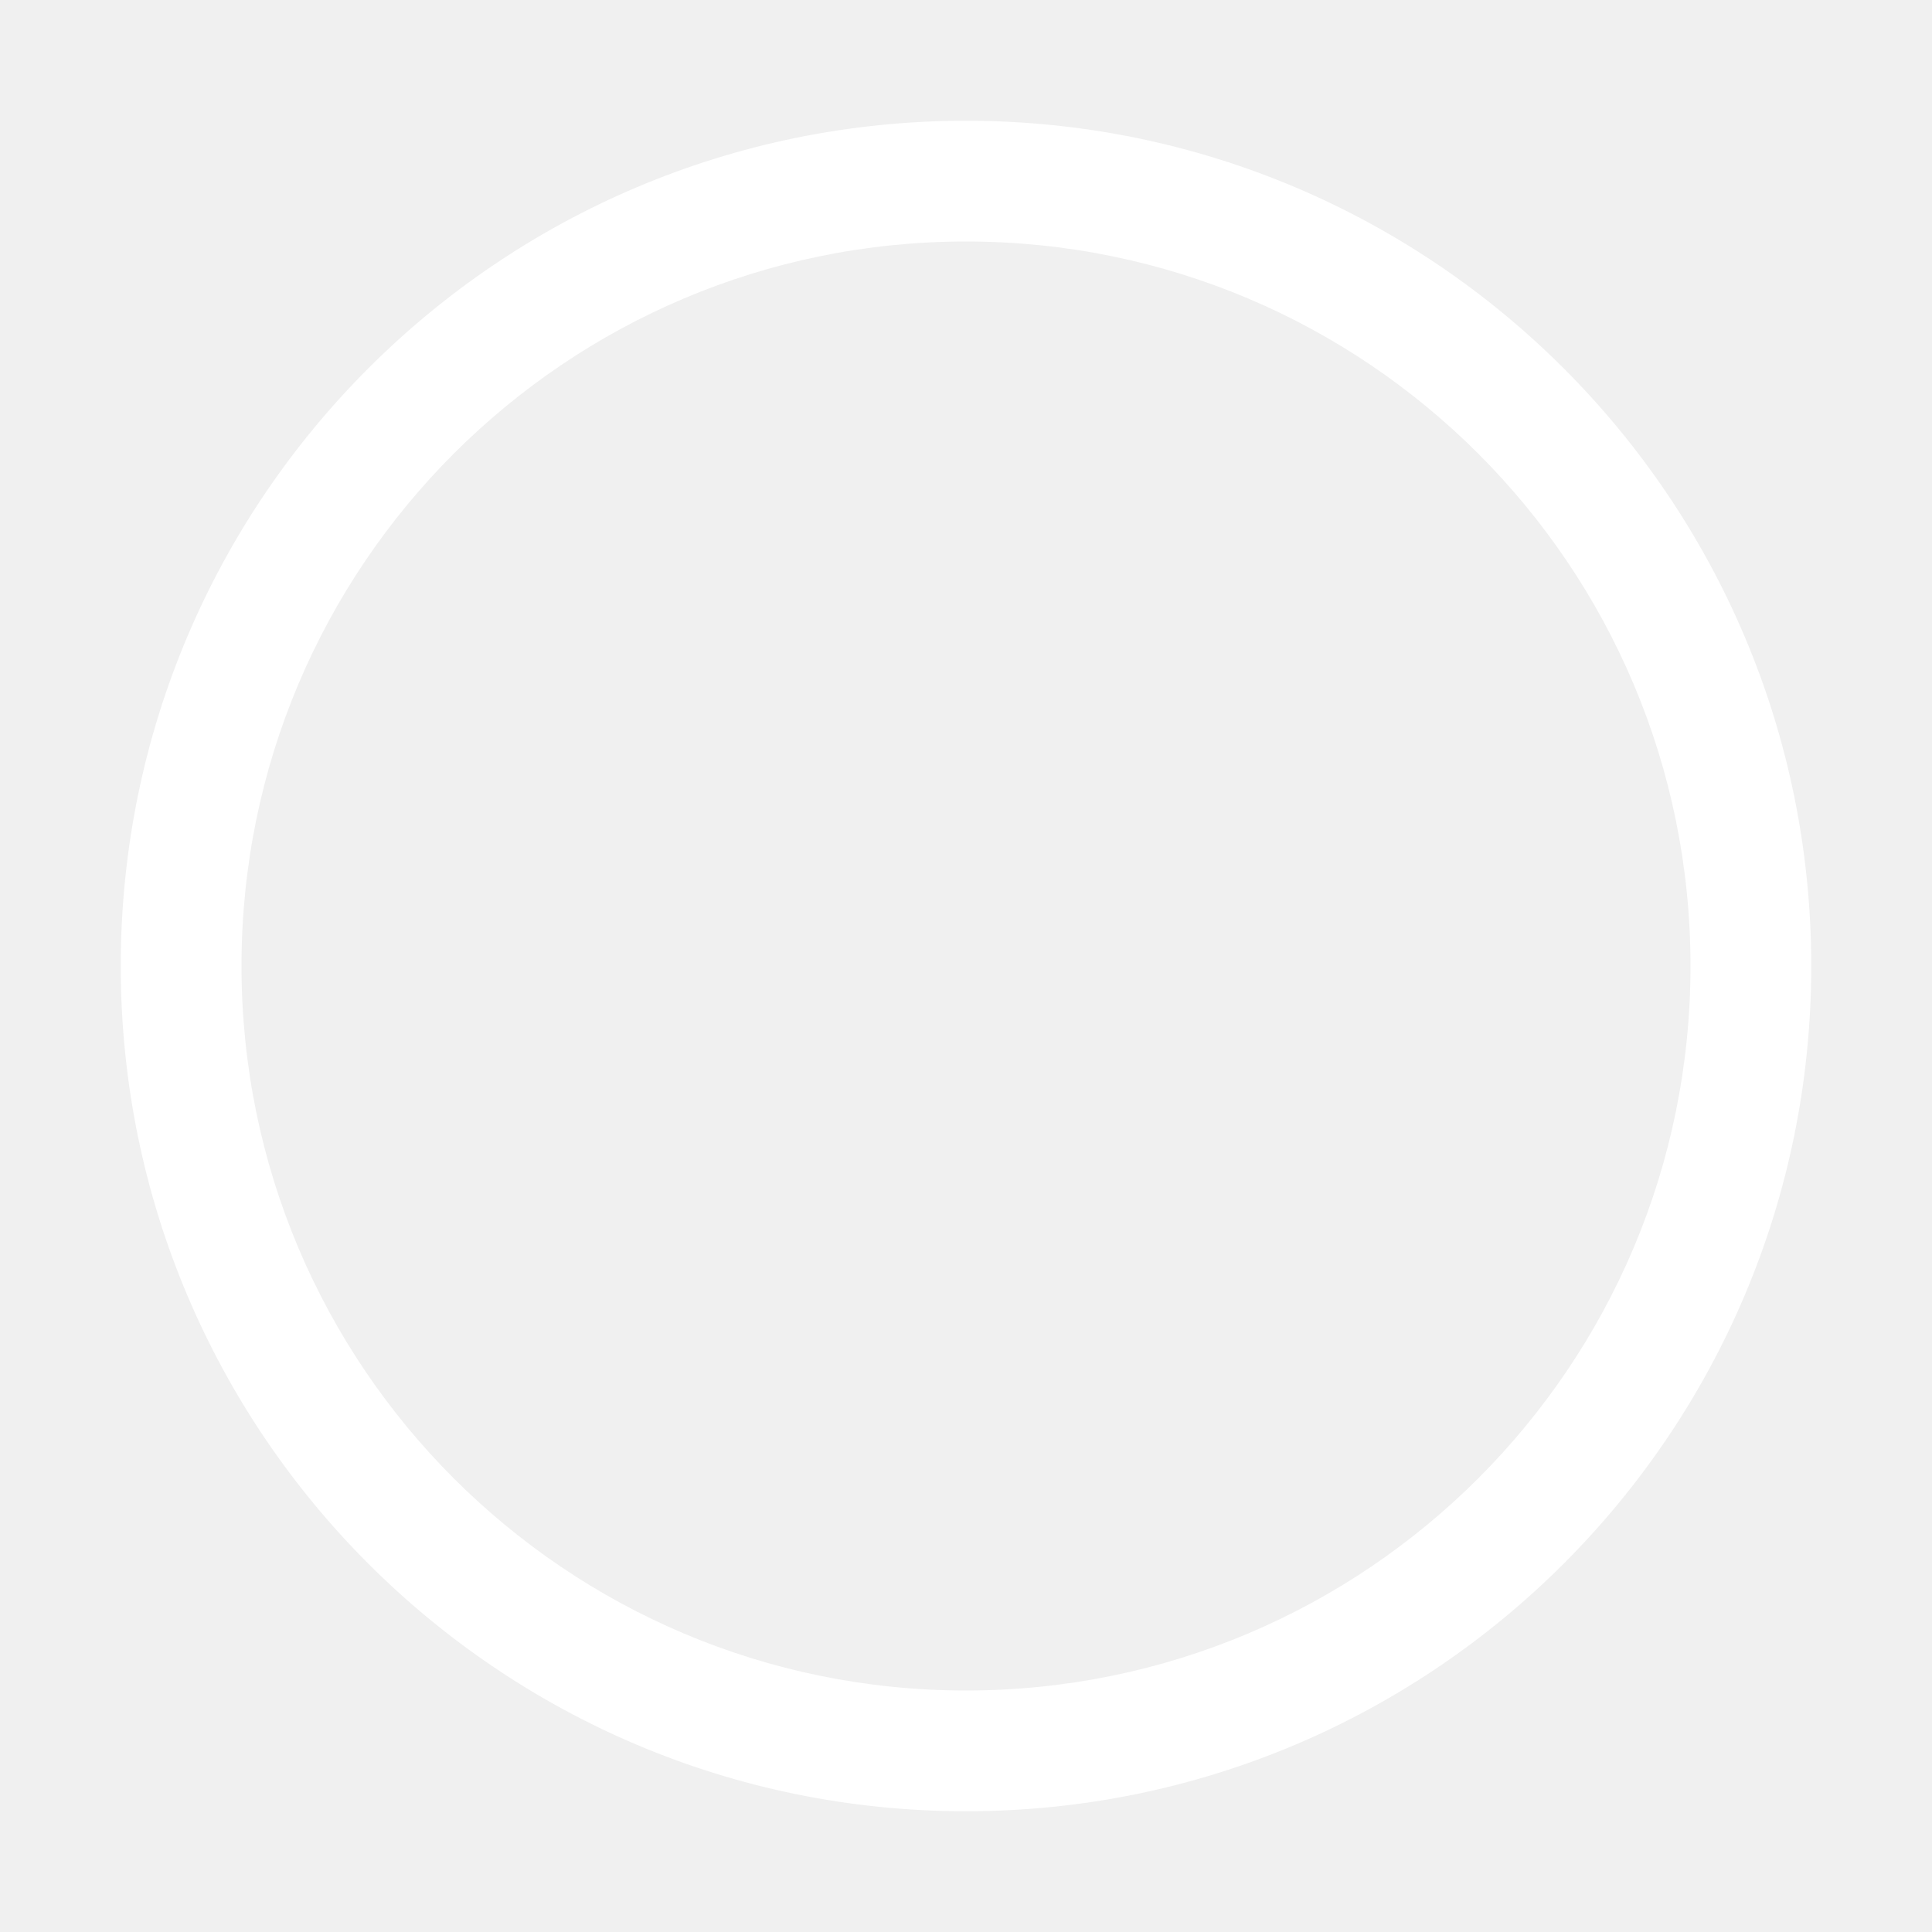
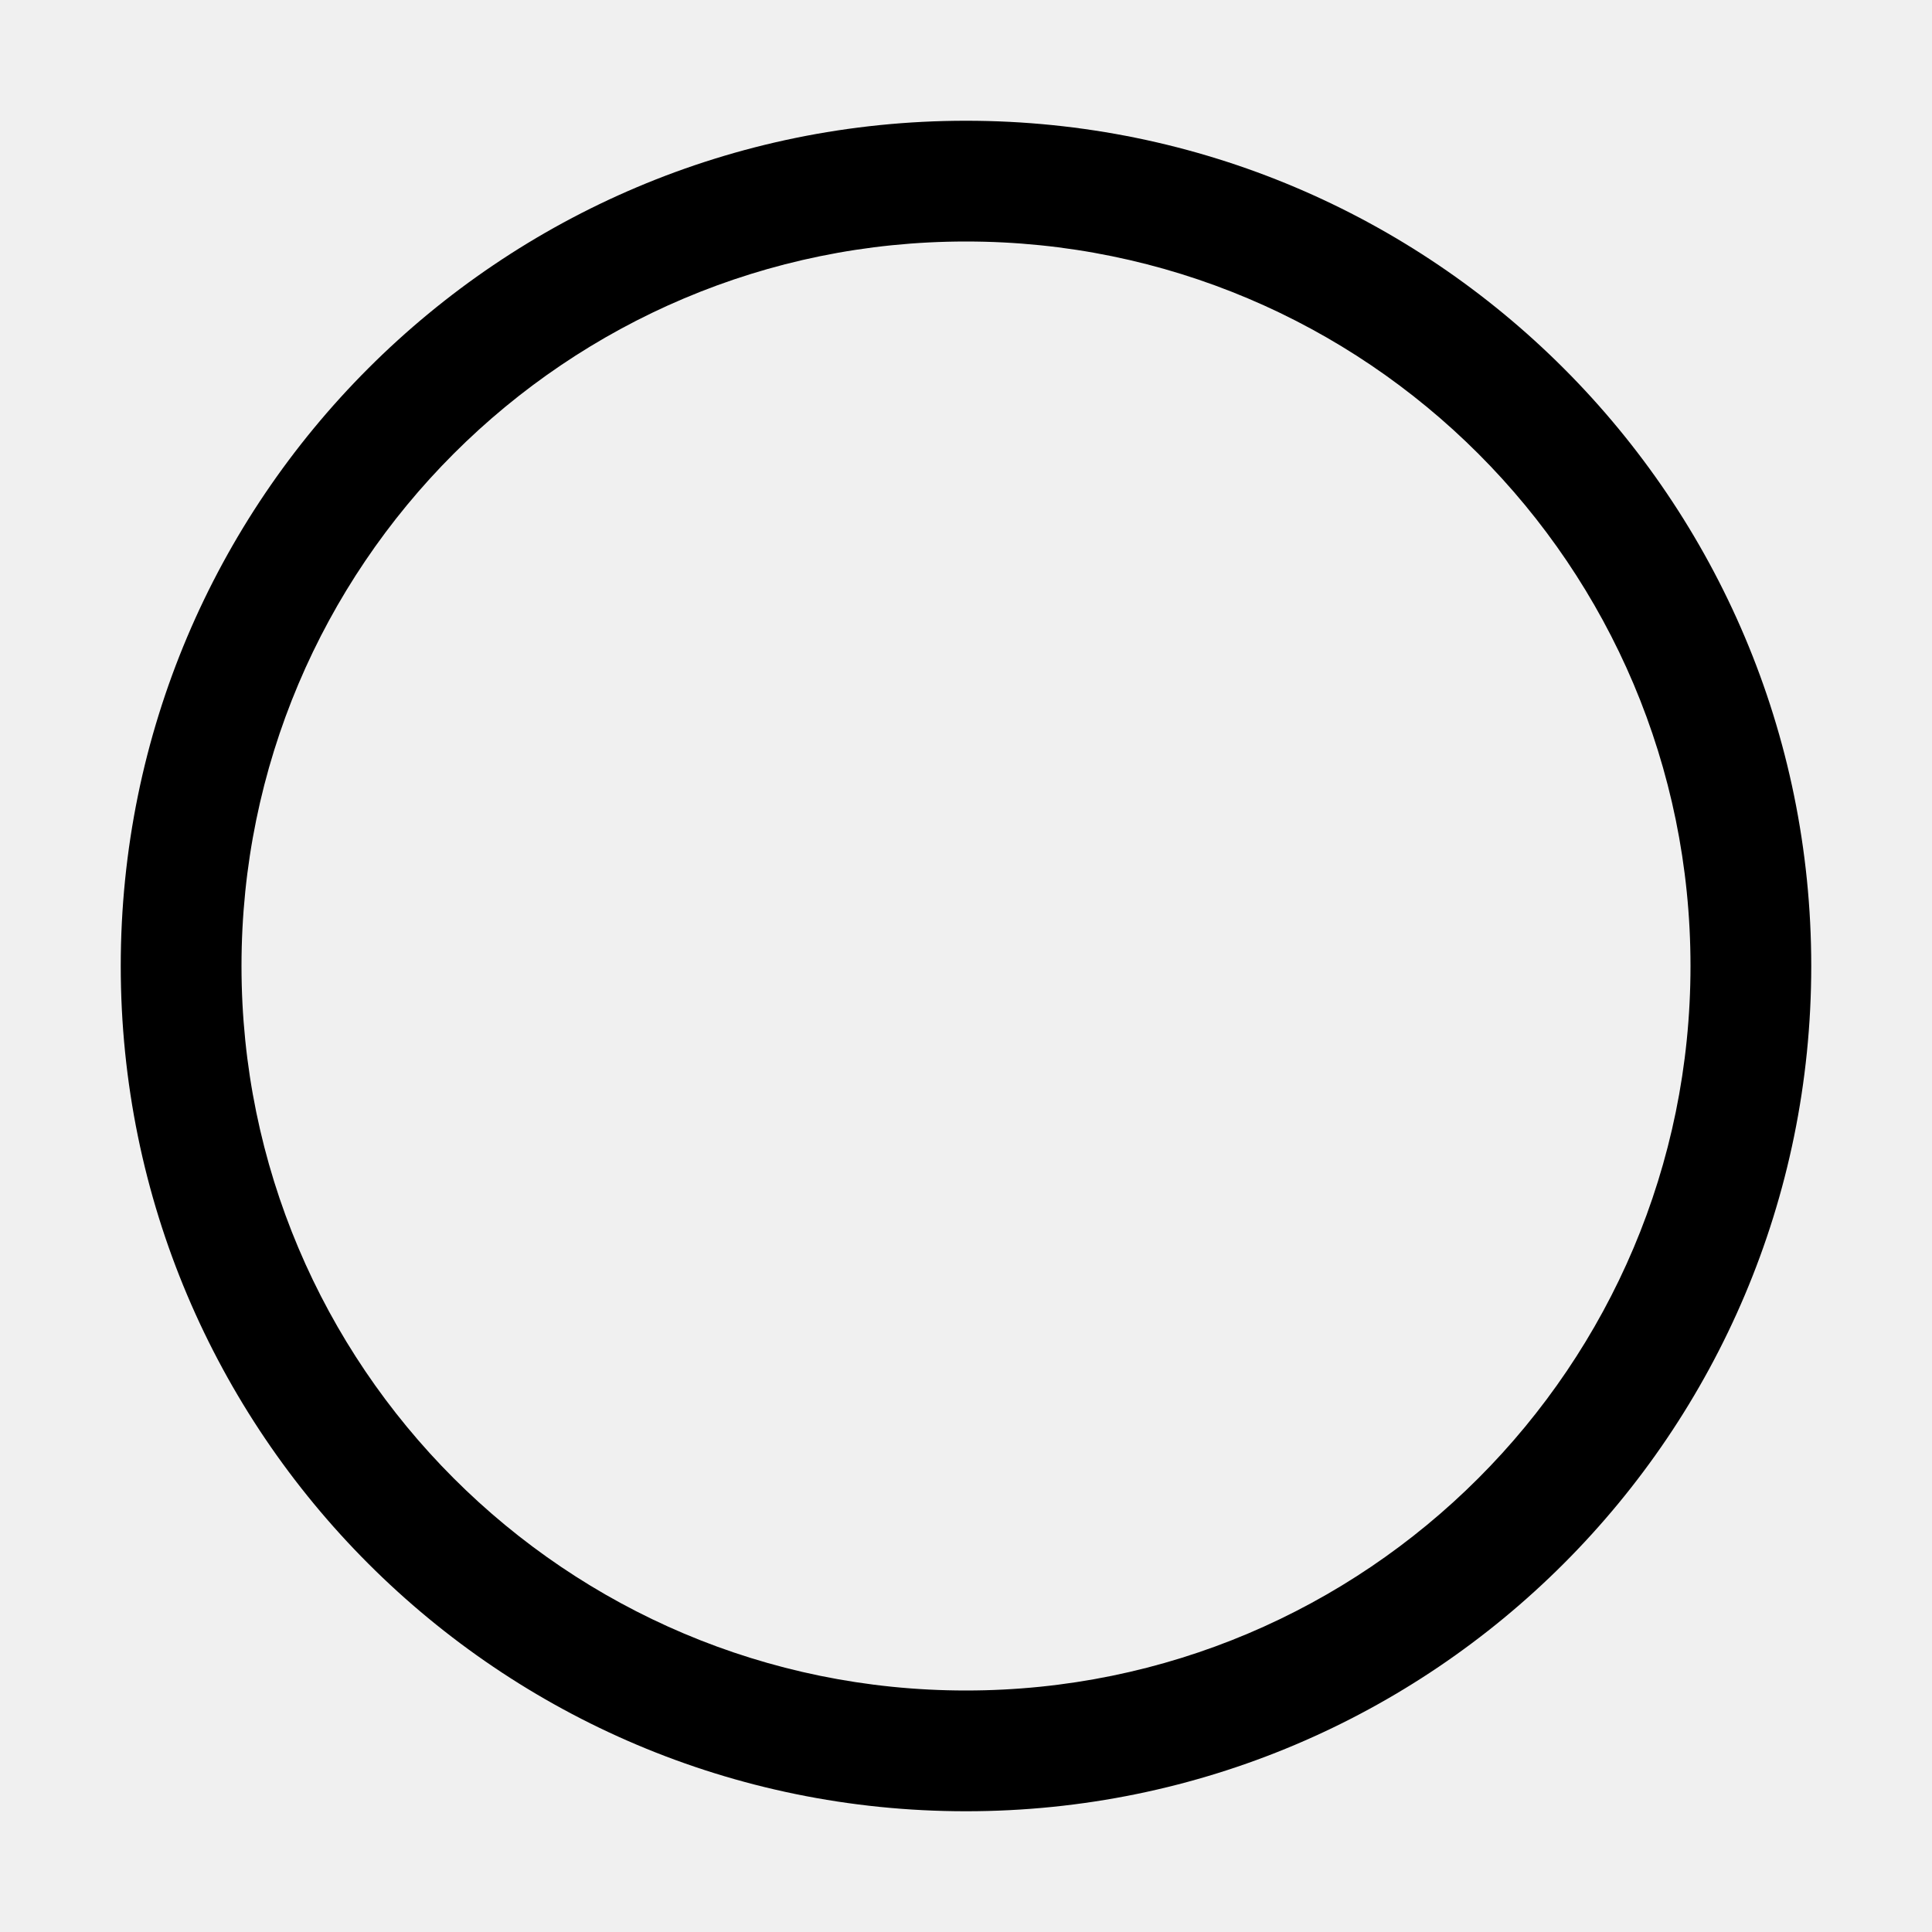
- <svg xmlns="http://www.w3.org/2000/svg" id="icon" viewBox="0 0 32 32" version="1.1">
-   <defs id="defs2466">
-     <style id="style2464">.cls-1{fill:none;}</style>
+ <svg xmlns="http://www.w3.org/2000/svg" id="icon" viewBox="0 0 32 32">
+   <defs>
+     <style>.cls-1{fill:none;}</style>
  </defs>
-   <path d="M16,2A14,14,0,1,0,30,16,14,14,0,0,0,16,2Zm0,26A12,12,0,1,1,28,16,12,12,0,0,1,16,28Z" id="path2470" style="fill:#ffffff;fill-opacity:1" />
+   <path d="M16,2A14,14,0,1,0,30,16,14,14,0,0,0,16,2Zm0,26A12,12,0,1,1,28,16,12,12,0,0,1,16,28Z" />
  <rect class="cls-1" data-name="&lt;Transparent Rectangle&gt;" height="32" id="_Transparent_Rectangle_" width="32" />
</svg>
